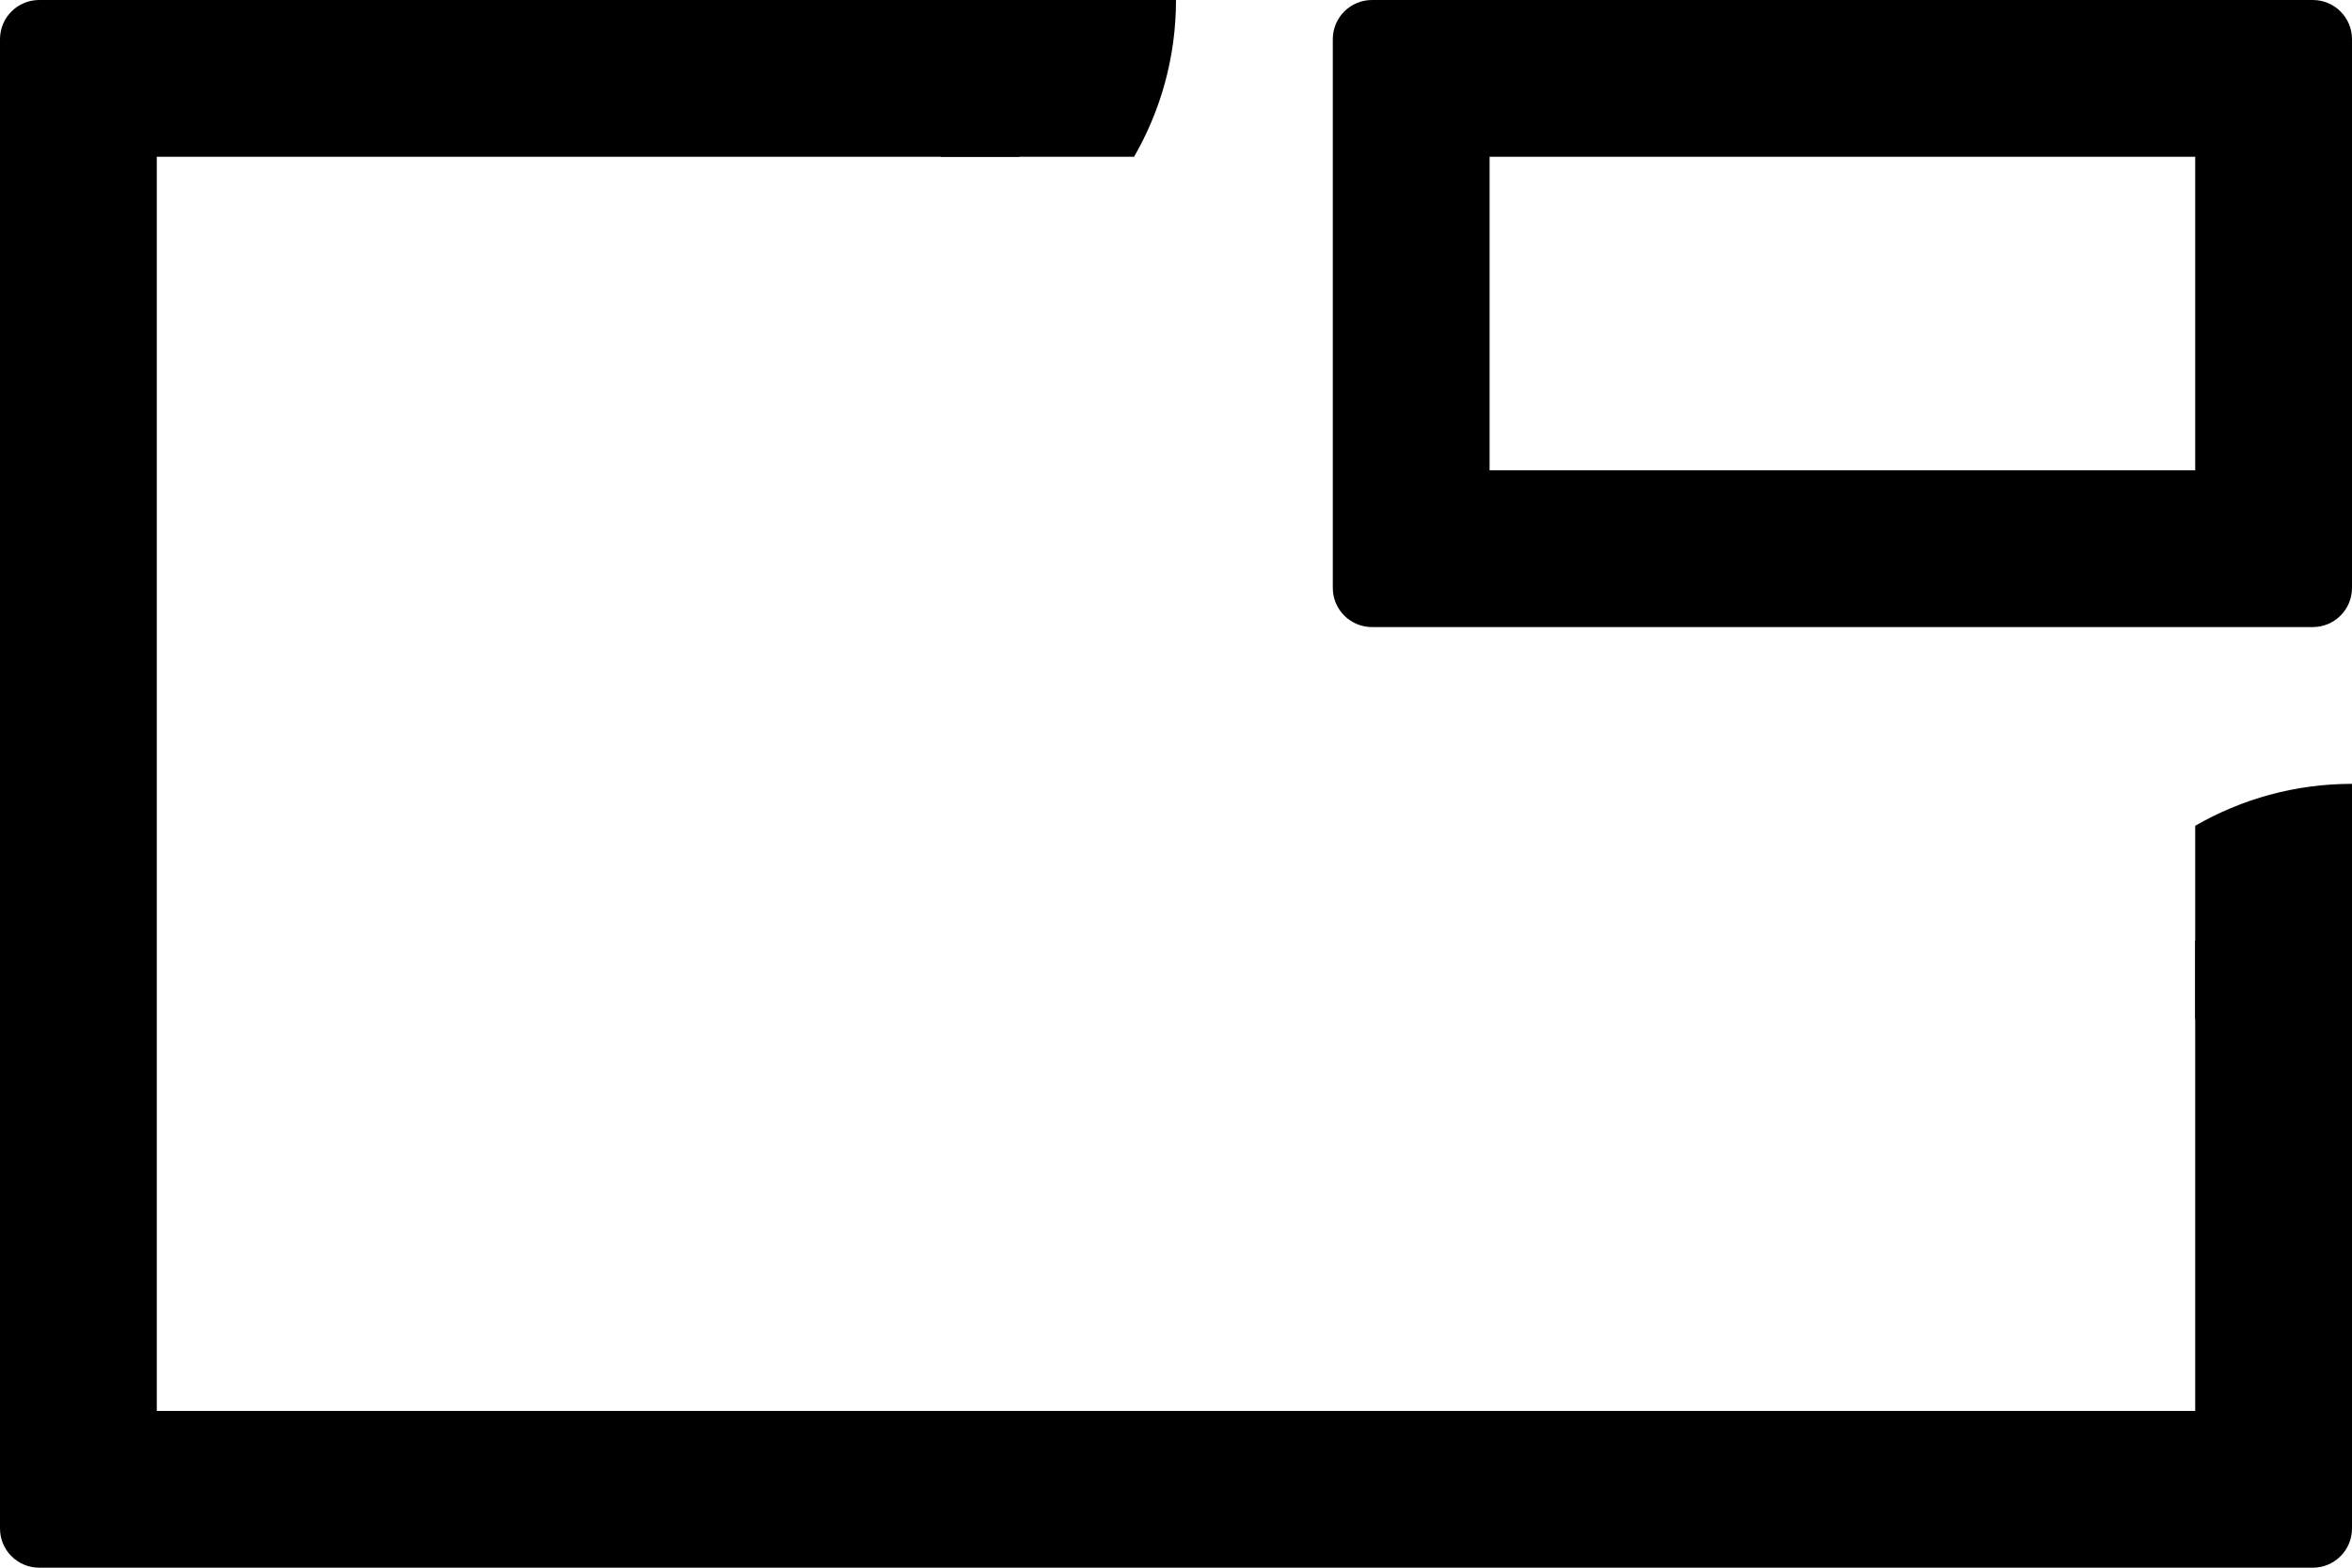
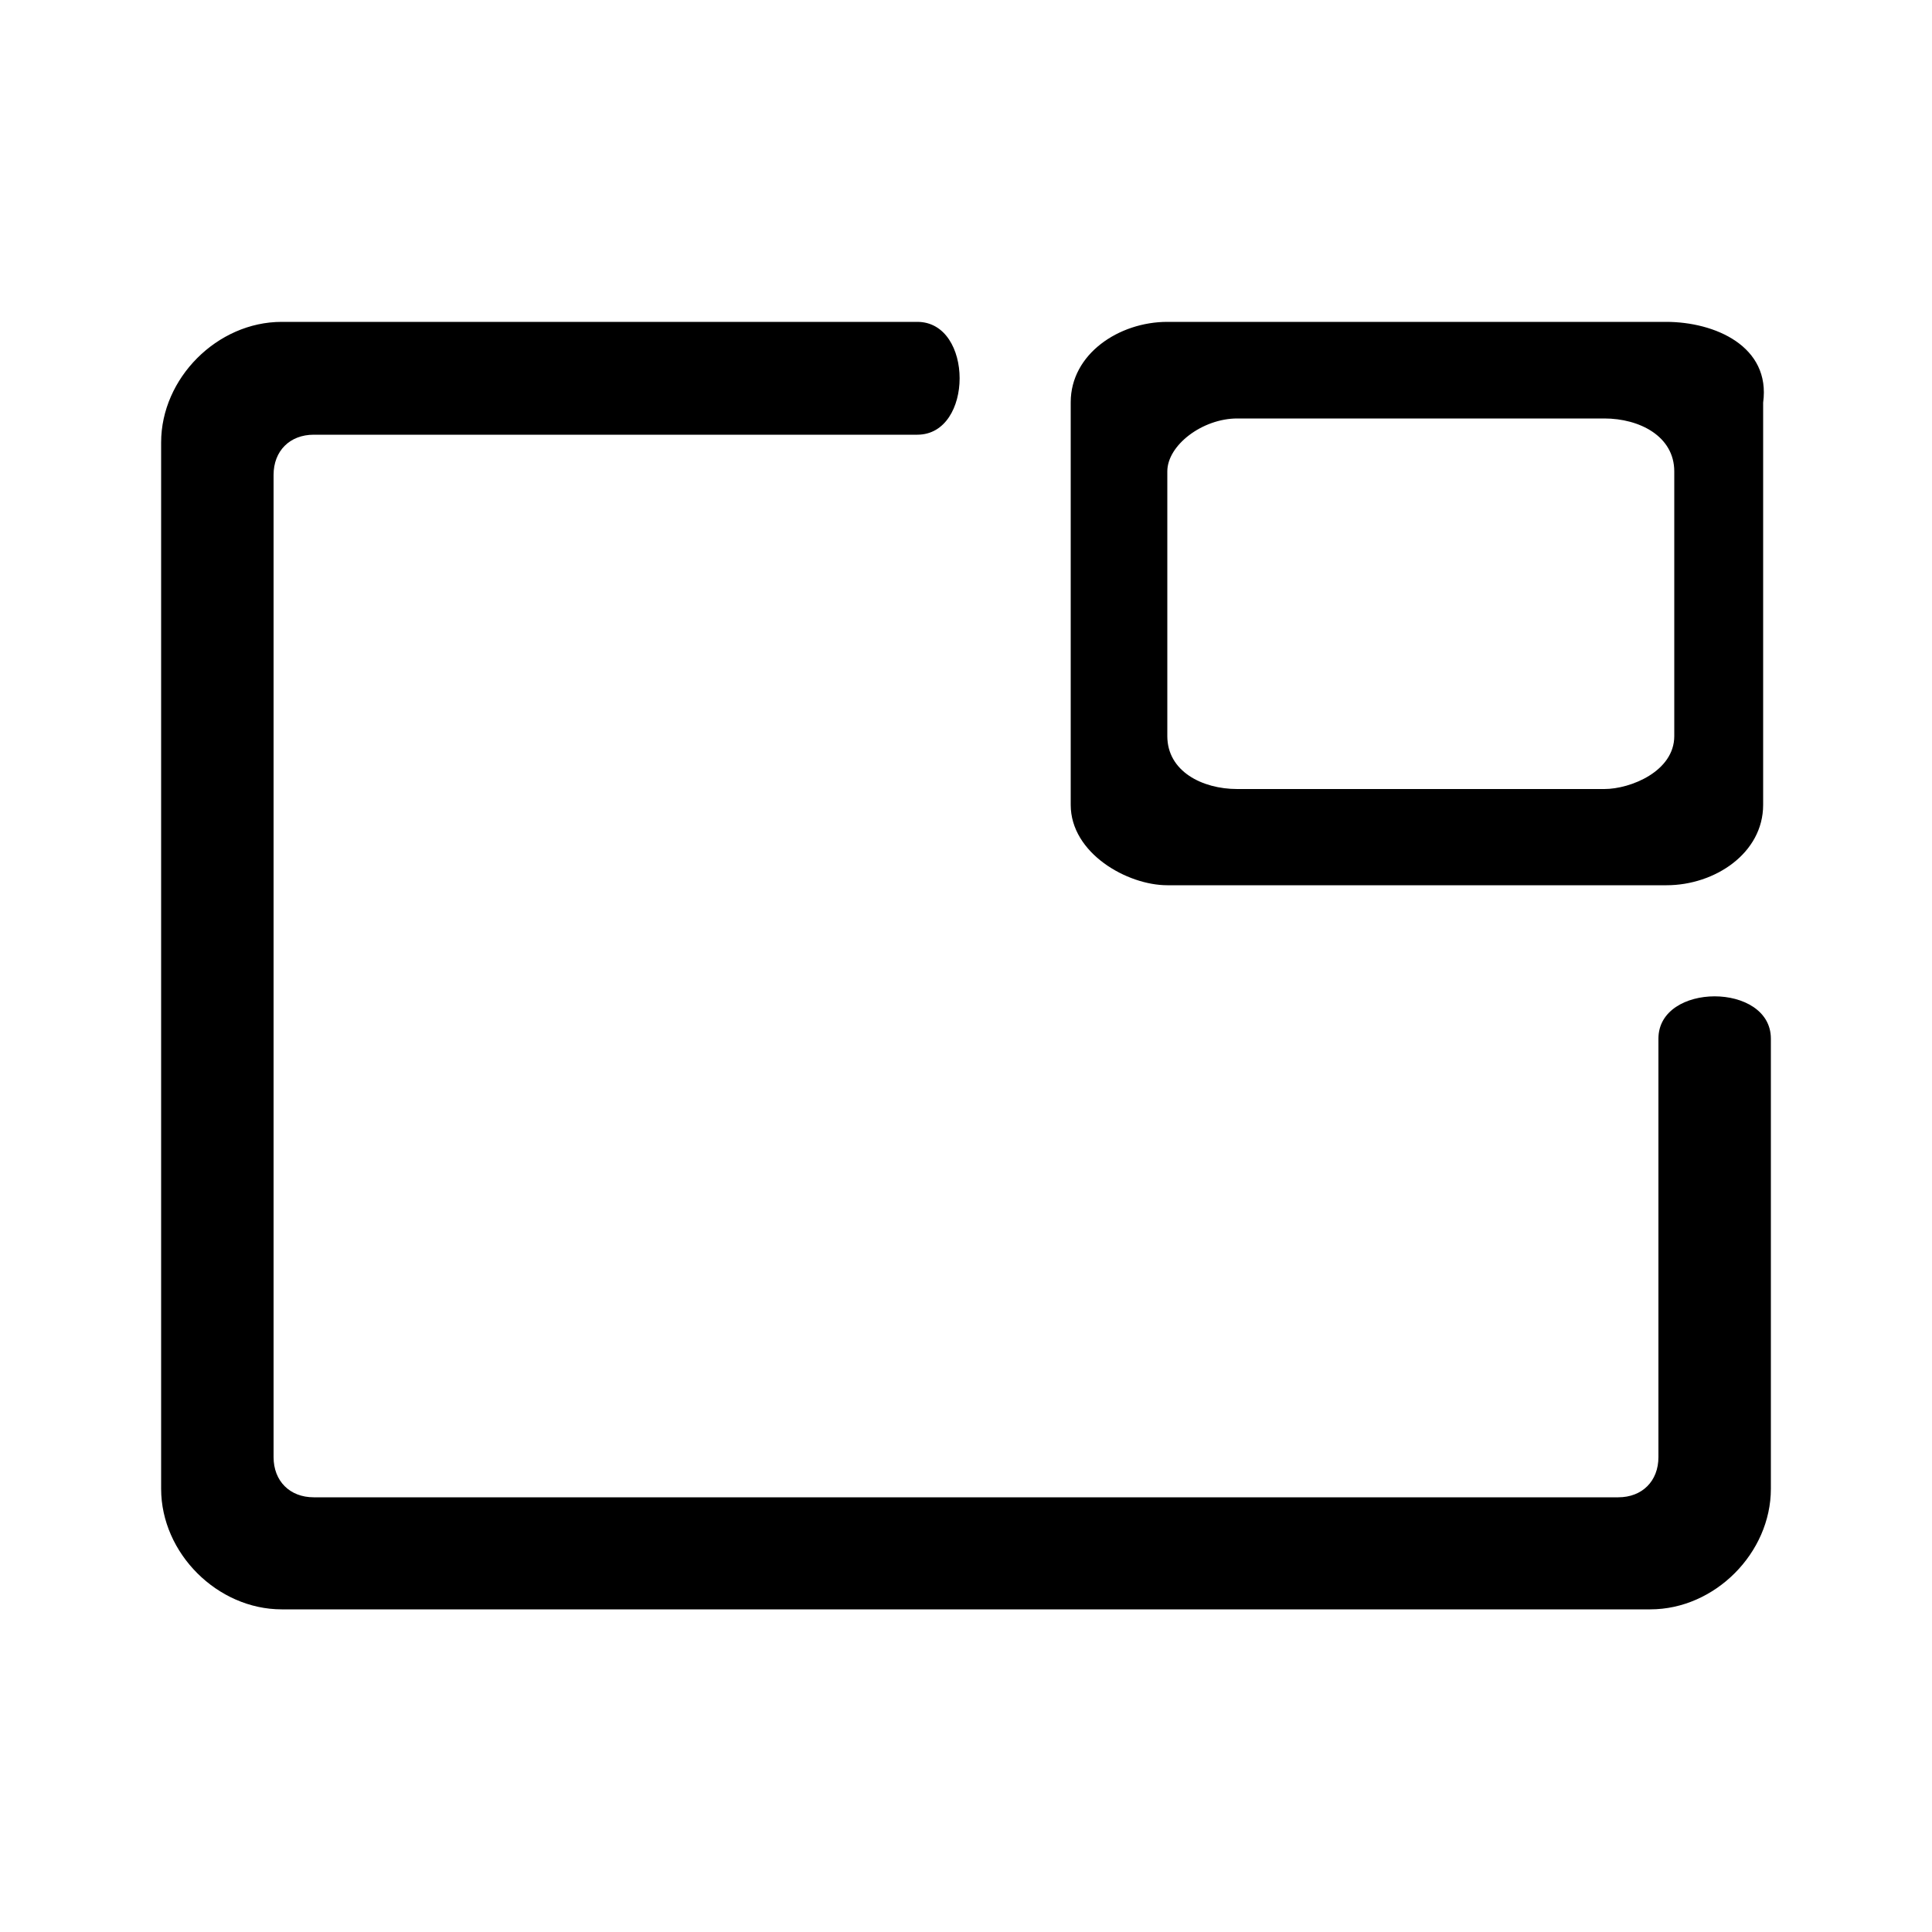
- <svg width="24px" height="16px" viewBox="0 0 24 16" version="1.1">
-   <g fill="currentColor">
-     <path d="M22.4,14.4 L22.4,9.6 L24,9.6 L24,15.6 C24,15.821 23.821,16 23.6,16 L0.4,16 C0.179,16 1.34117585e-15,15.821 3.33066907e-16,15.6 L-5.55111512e-17,0.4 C-8.25653013e-17,0.179 0.179,3.18136981e-16 0.4,2.77555756e-16 L10.4,0 L10.4,1.6 L1.6,1.6 L1.6,14.4 L22.4,14.4 Z" />
-     <path d="M14,0 L23.6,5.55111512e-17 C23.821,1.49299262e-17 24,0.179 24,0.4 L24,6 C24,6.221 23.821,6.4 23.6,6.4 L14,6.4 C13.779,6.4 13.6,6.221 13.6,6 L13.6,0.4 C13.6,0.179 13.779,-7.04410774e-17 14,-1.11022302e-16 Z M15.2,1.6 L15.2,4.8 L22.4,4.8 L22.4,1.6 L15.2,1.6 Z" />
-     <path d="M11.6,1.572 C11.129,1.844 10.583,2 10,2 L10,-0.4 L11.6,-0.4 L11.6,1.572 Z" transform="translate(10.8, 0.8) scale(1, -1) rotate(-90) translate(-10.8, -0.8) " />
-     <path d="M24,9.972 C23.529,10.244 22.983,10.4 22.4,10.4 L22.4,8 L24,8 L24,9.972 Z" transform="translate(23.2, 9.2) scale(-1, -1) translate(-23.2, -9.2) " />
-   </g>
+ <svg xmlns="http://www.w3.org/2000/svg" viewBox="0 0 500 500">
+   <path fill="currentColor" d="M431.2 83.3H302.1c-12.5 0-25 8.3-25 20.8v104.2c0 12.5 14.6 20.8 25 20.8h129.2c12.5 0 25-8.3 25-20.8V104.2c2-14.6-12.5-20.9-25.1-20.9zm2.1 107.2c0 9.1-11.3 13.7-18.1 13.7h-95c-9.1 0-18.1-4.6-18.1-13.7V122c0-6.8 9.1-13.7 18.1-13.7h95c9.1 0 18.1 4.6 18.1 13.7v68.5zm-4.1 78.3v108.3c0 6.2-4.2 10.4-10.4 10.4H81.2c-6.2 0-10.4-4.2-10.4-10.4V122.9c0-6.2 4.2-10.4 10.4-10.4h156.2c14.6 0 14.6-29.2 0-29.2H72.9c-16.7 0-31.2 14.6-31.2 31.2v270.8c0 16.7 14.6 31.2 31.2 31.2h354.2c16.7 0 31.2-14.6 31.2-31.2V268.8c0-14.6-29.1-14.6-29.1 0z" />
</svg>
